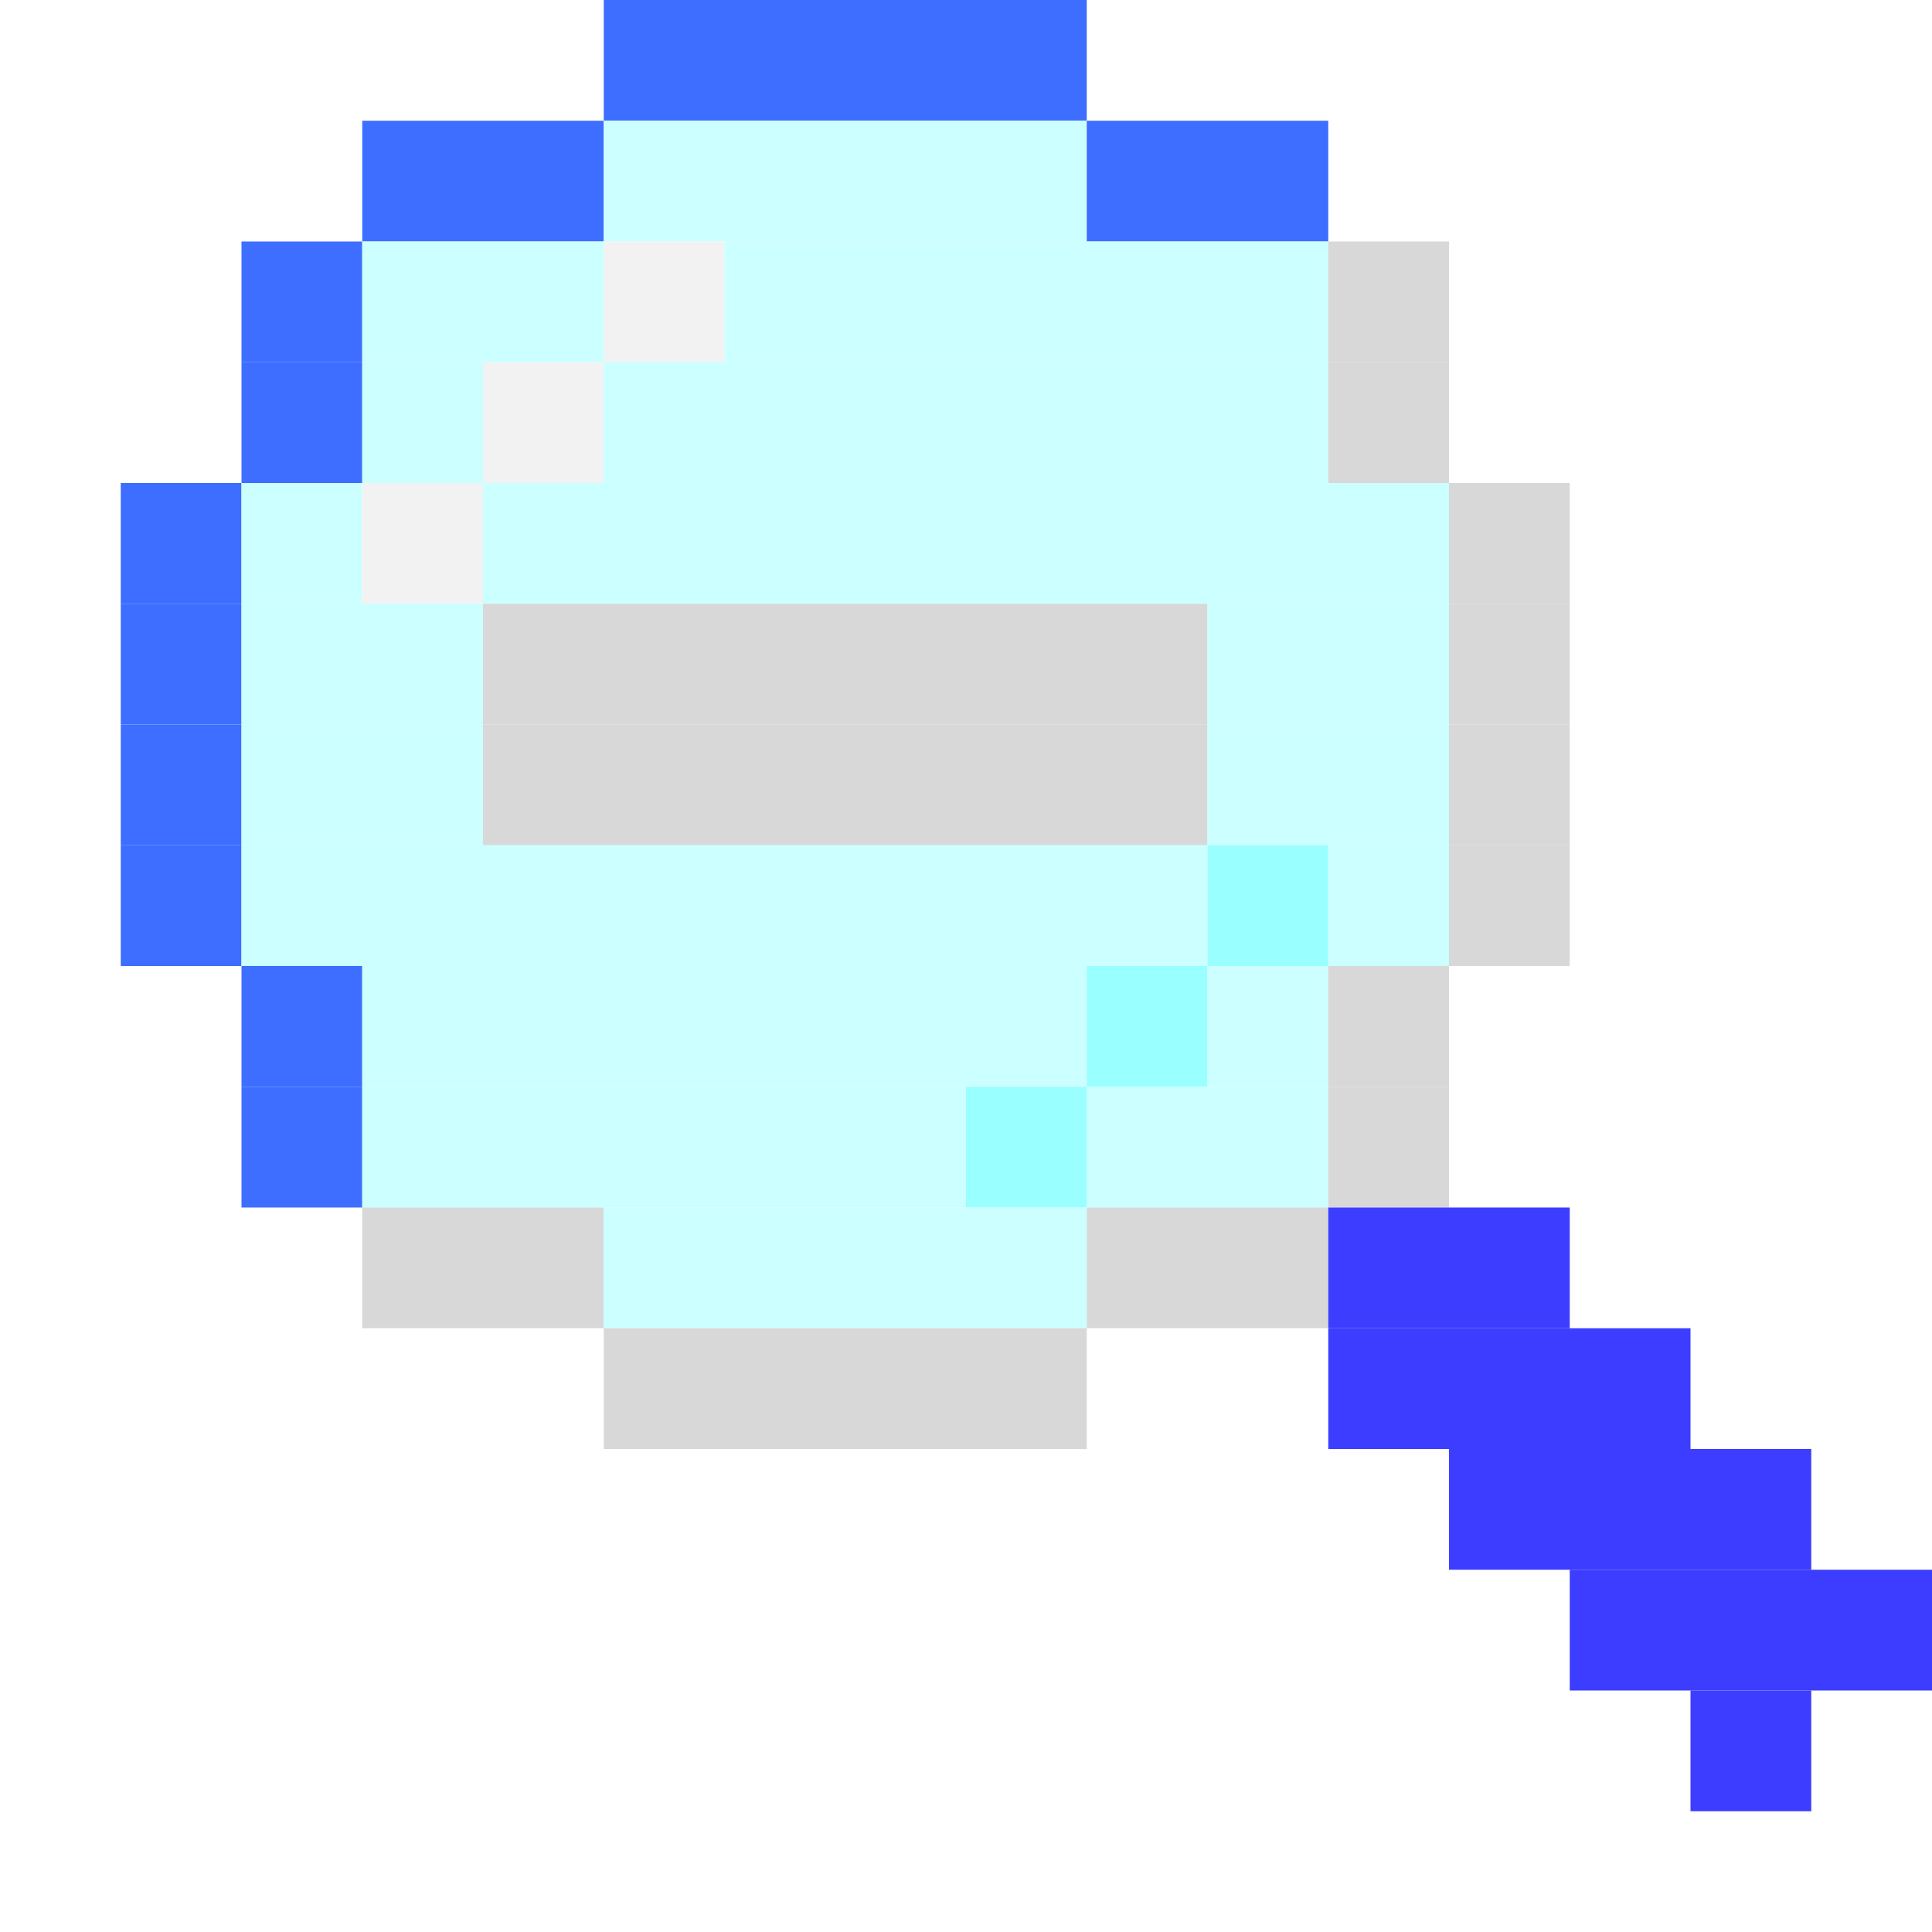
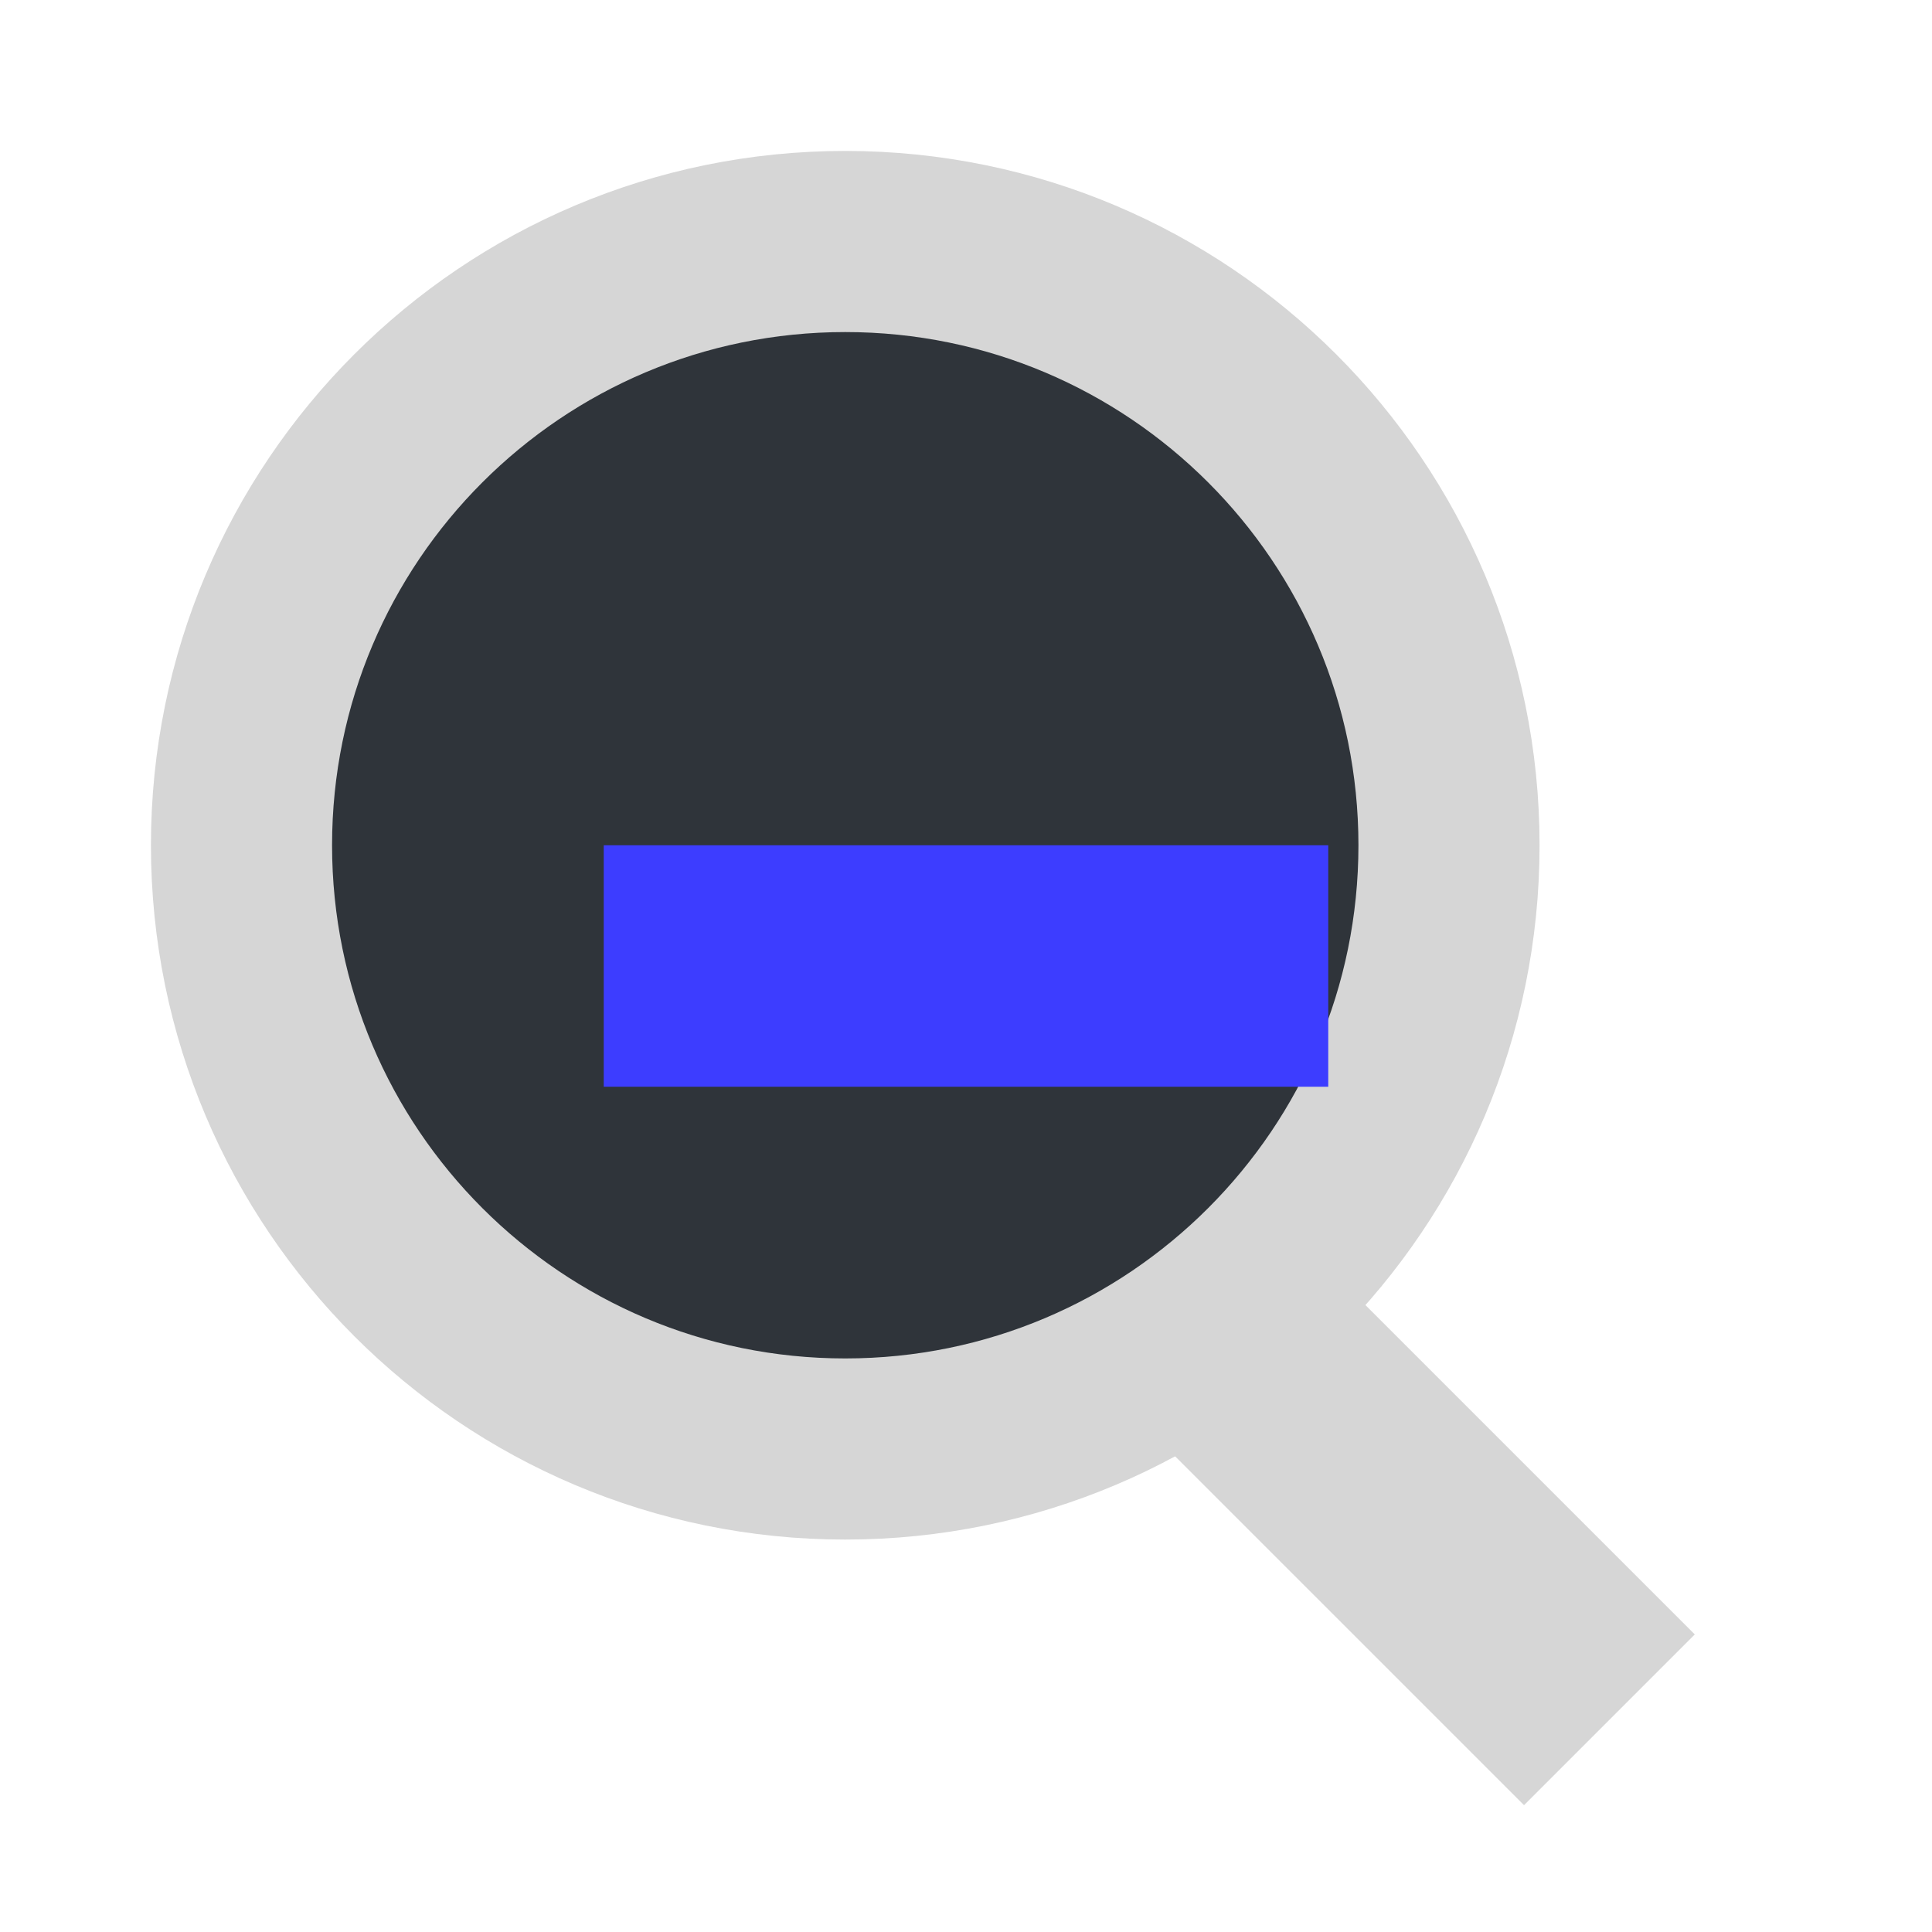
<svg xmlns="http://www.w3.org/2000/svg" version="1.1" id="Icon" x="0px" y="0px" width="16px" height="16px" viewBox="0 0 16 16" enable-background="new 0 0 16 16" xml:space="preserve">
  <g id="Icon_1_">
-     <rect fill="#3D6EFF" x="5" y="0" width="4" height="1" />
-     <rect fill="#3D6EFF" x="3" y="1" width="2" height="1" />
-     <rect fill="#CCFFFF" x="5" y="1" width="4" height="1" />
-     <rect fill="#3D6EFF" x="9" y="1" width="2" height="1" />
-     <rect fill="#3D6EFF" x="2" y="2" width="1" height="1" />
-     <rect fill="#CCFFFF" x="3" y="2" width="2" height="1" />
-     <rect fill="#F2F2F2" x="5" y="2" width="1" height="1" />
-     <rect fill="#CCFFFF" x="6" y="2" width="5" height="1" />
-     <rect fill="#D8D8D8" x="11" y="2" width="1" height="1" />
-     <rect fill="#3D6EFF" x="2" y="3" width="1" height="1" />
-     <rect fill="#CCFFFF" x="3" y="3" width="1" height="1" />
-     <rect fill="#F2F2F2" x="4" y="3" width="1" height="1" />
-     <rect fill="#CCFFFF" x="5" y="3" width="6" height="1" />
-     <rect fill="#D8D8D8" x="11" y="3" width="1" height="1" />
-     <rect fill="#3D6EFF" x="1" y="4" width="1" height="1" />
-     <rect fill="#CCFFFF" x="2" y="4" width="1" height="1" />
-     <rect fill="#F2F2F2" x="3" y="4" width="1" height="1" />
-     <rect fill="#CCFFFF" x="4" y="4" width="8" height="1" />
-     <rect fill="#D8D8D8" x="12" y="4" width="1" height="1" />
-     <rect fill="#3D6EFF" x="1" y="5" width="1" height="1" />
-     <rect fill="#CCFFFF" x="2" y="5" width="2" height="1" />
-     <rect fill="#D8D8D8" x="4" y="5" width="6" height="1" />
-     <rect fill="#CCFFFF" x="10" y="5" width="2" height="1" />
-     <rect fill="#D8D8D8" x="12" y="5" width="1" height="1" />
-     <rect fill="#3D6EFF" x="1" y="6" width="1" height="1" />
-     <rect fill="#CCFFFF" x="2" y="6" width="2" height="1" />
-     <rect fill="#D8D8D8" x="4" y="6" width="6" height="1" />
-     <rect fill="#CCFFFF" x="10" y="6" width="2" height="1" />
-     <rect fill="#D8D8D8" x="12" y="6" width="1" height="1" />
-     <rect fill="#3D6EFF" x="1" y="7" width="1" height="1" />
-     <rect fill="#CCFFFF" x="2" y="7" width="8" height="1" />
-     <rect fill="#99FFFF" x="10" y="7" width="1" height="1" />
-     <rect fill="#CCFFFF" x="11" y="7" width="1" height="1" />
-     <rect fill="#D8D8D8" x="12" y="7" width="1" height="1" />
-     <rect fill="#3D6EFF" x="2" y="8" width="1" height="1" />
-     <rect fill="#CCFFFF" x="3" y="8" width="6" height="1" />
-     <rect fill="#99FFFF" x="9" y="8" width="1" height="1" />
-     <rect fill="#CCFFFF" x="10" y="8" width="1" height="1" />
-     <rect fill="#D8D8D8" x="11" y="8" width="1" height="1" />
-     <rect fill="#3D6EFF" x="2" y="9" width="1" height="1" />
-     <rect fill="#CCFFFF" x="3" y="9" width="5" height="1" />
-     <rect fill="#99FFFF" x="8" y="9" width="1" height="1" />
-     <rect fill="#CCFFFF" x="9" y="9" width="2" height="1" />
-     <rect fill="#D8D8D8" x="11" y="9" width="1" height="1" />
-     <rect fill="#D8D8D8" x="3" y="10" width="2" height="1" />
-     <rect fill="#CCFFFF" x="5" y="10" width="4" height="1" />
-     <rect fill="#D8D8D8" x="9" y="10" width="2" height="1" />
-     <rect fill="#3D3DFF" x="11" y="10" width="2" height="1" />
-     <rect fill="#D8D8D8" x="5" y="11" width="4" height="1" />
-     <rect fill="#3D3DFF" x="11" y="11" width="3" height="1" />
-     <rect fill="#3D3DFF" x="12" y="12" width="3" height="1" />
-     <rect fill="#3D3DFF" x="13" y="13" width="3" height="1" />
-     <rect fill="#3D3DFF" x="14" y="14" width="1" height="1" />
+     <circle fill="#2F343A" stroke="#D6D6D6" stroke-width="1.5" cx="7" cy="7" r="5" />
+     <rect fill="#D6D6D6" x="10.5" y="10" width="5" height="2" transform="rotate(45 10.5 10)" />
+     <rect fill="#3D3DFF" x="5" y="7" width="6" height="2" />
  </g>
</svg>
